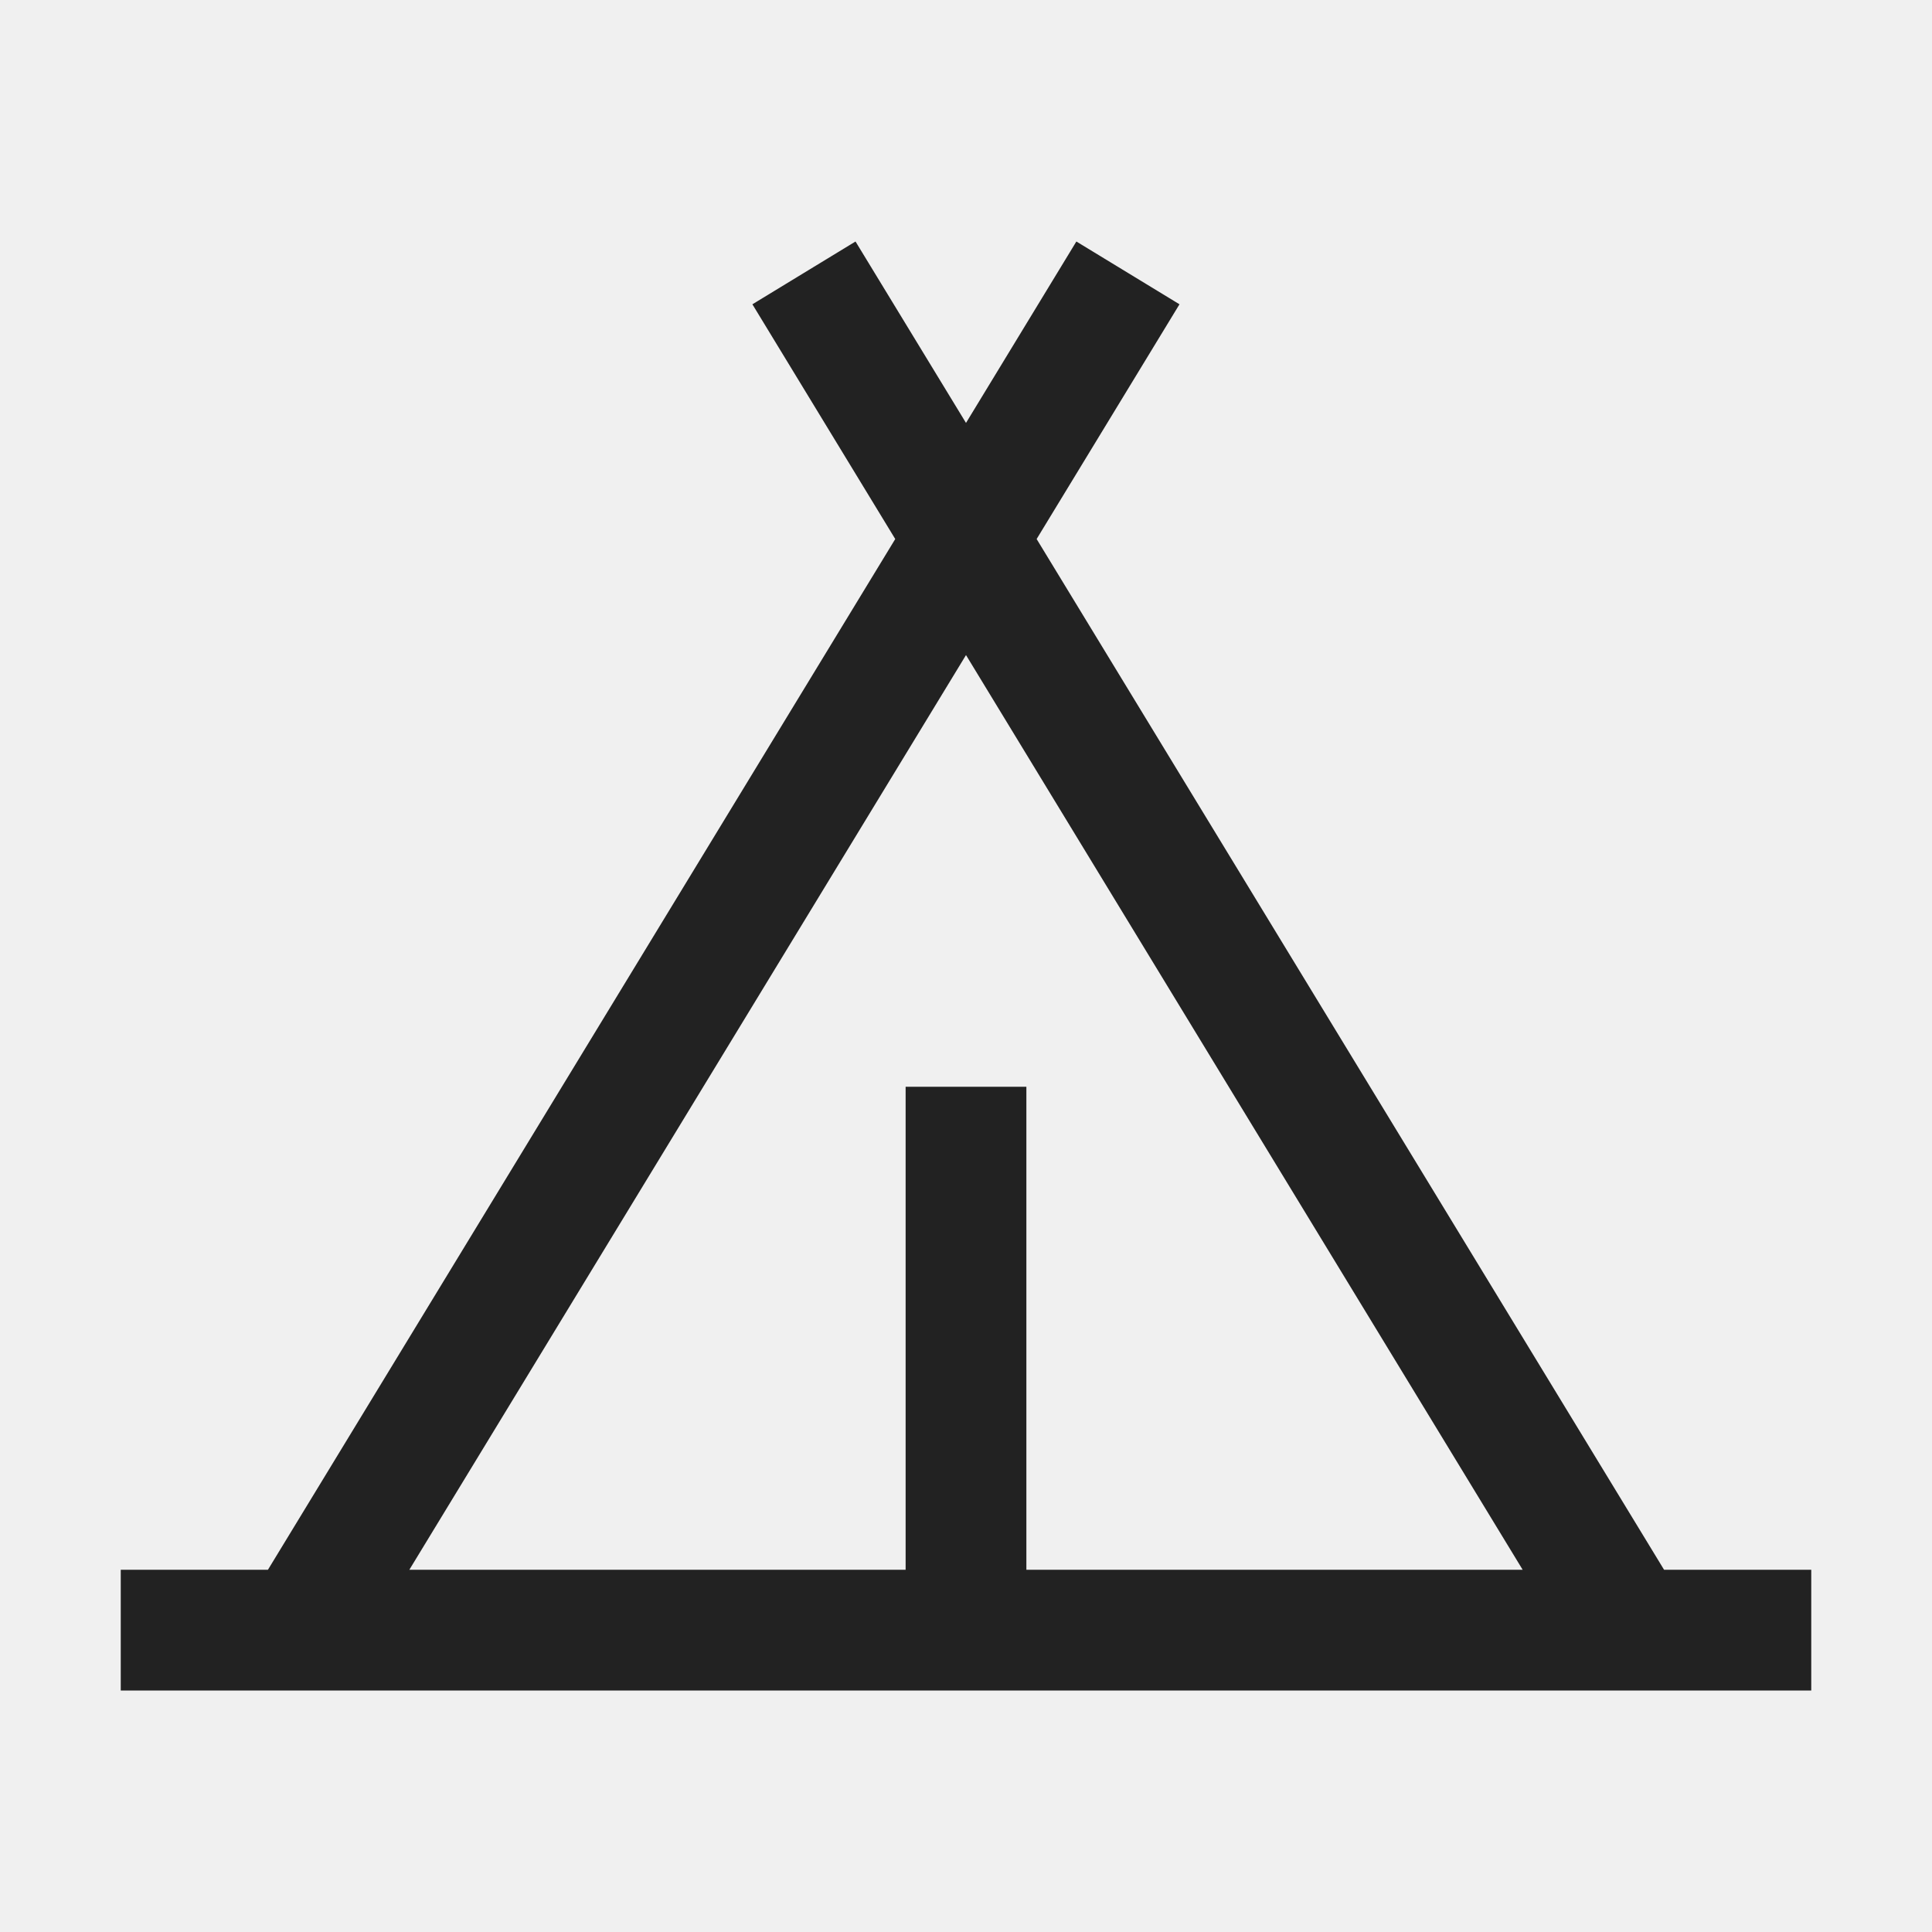
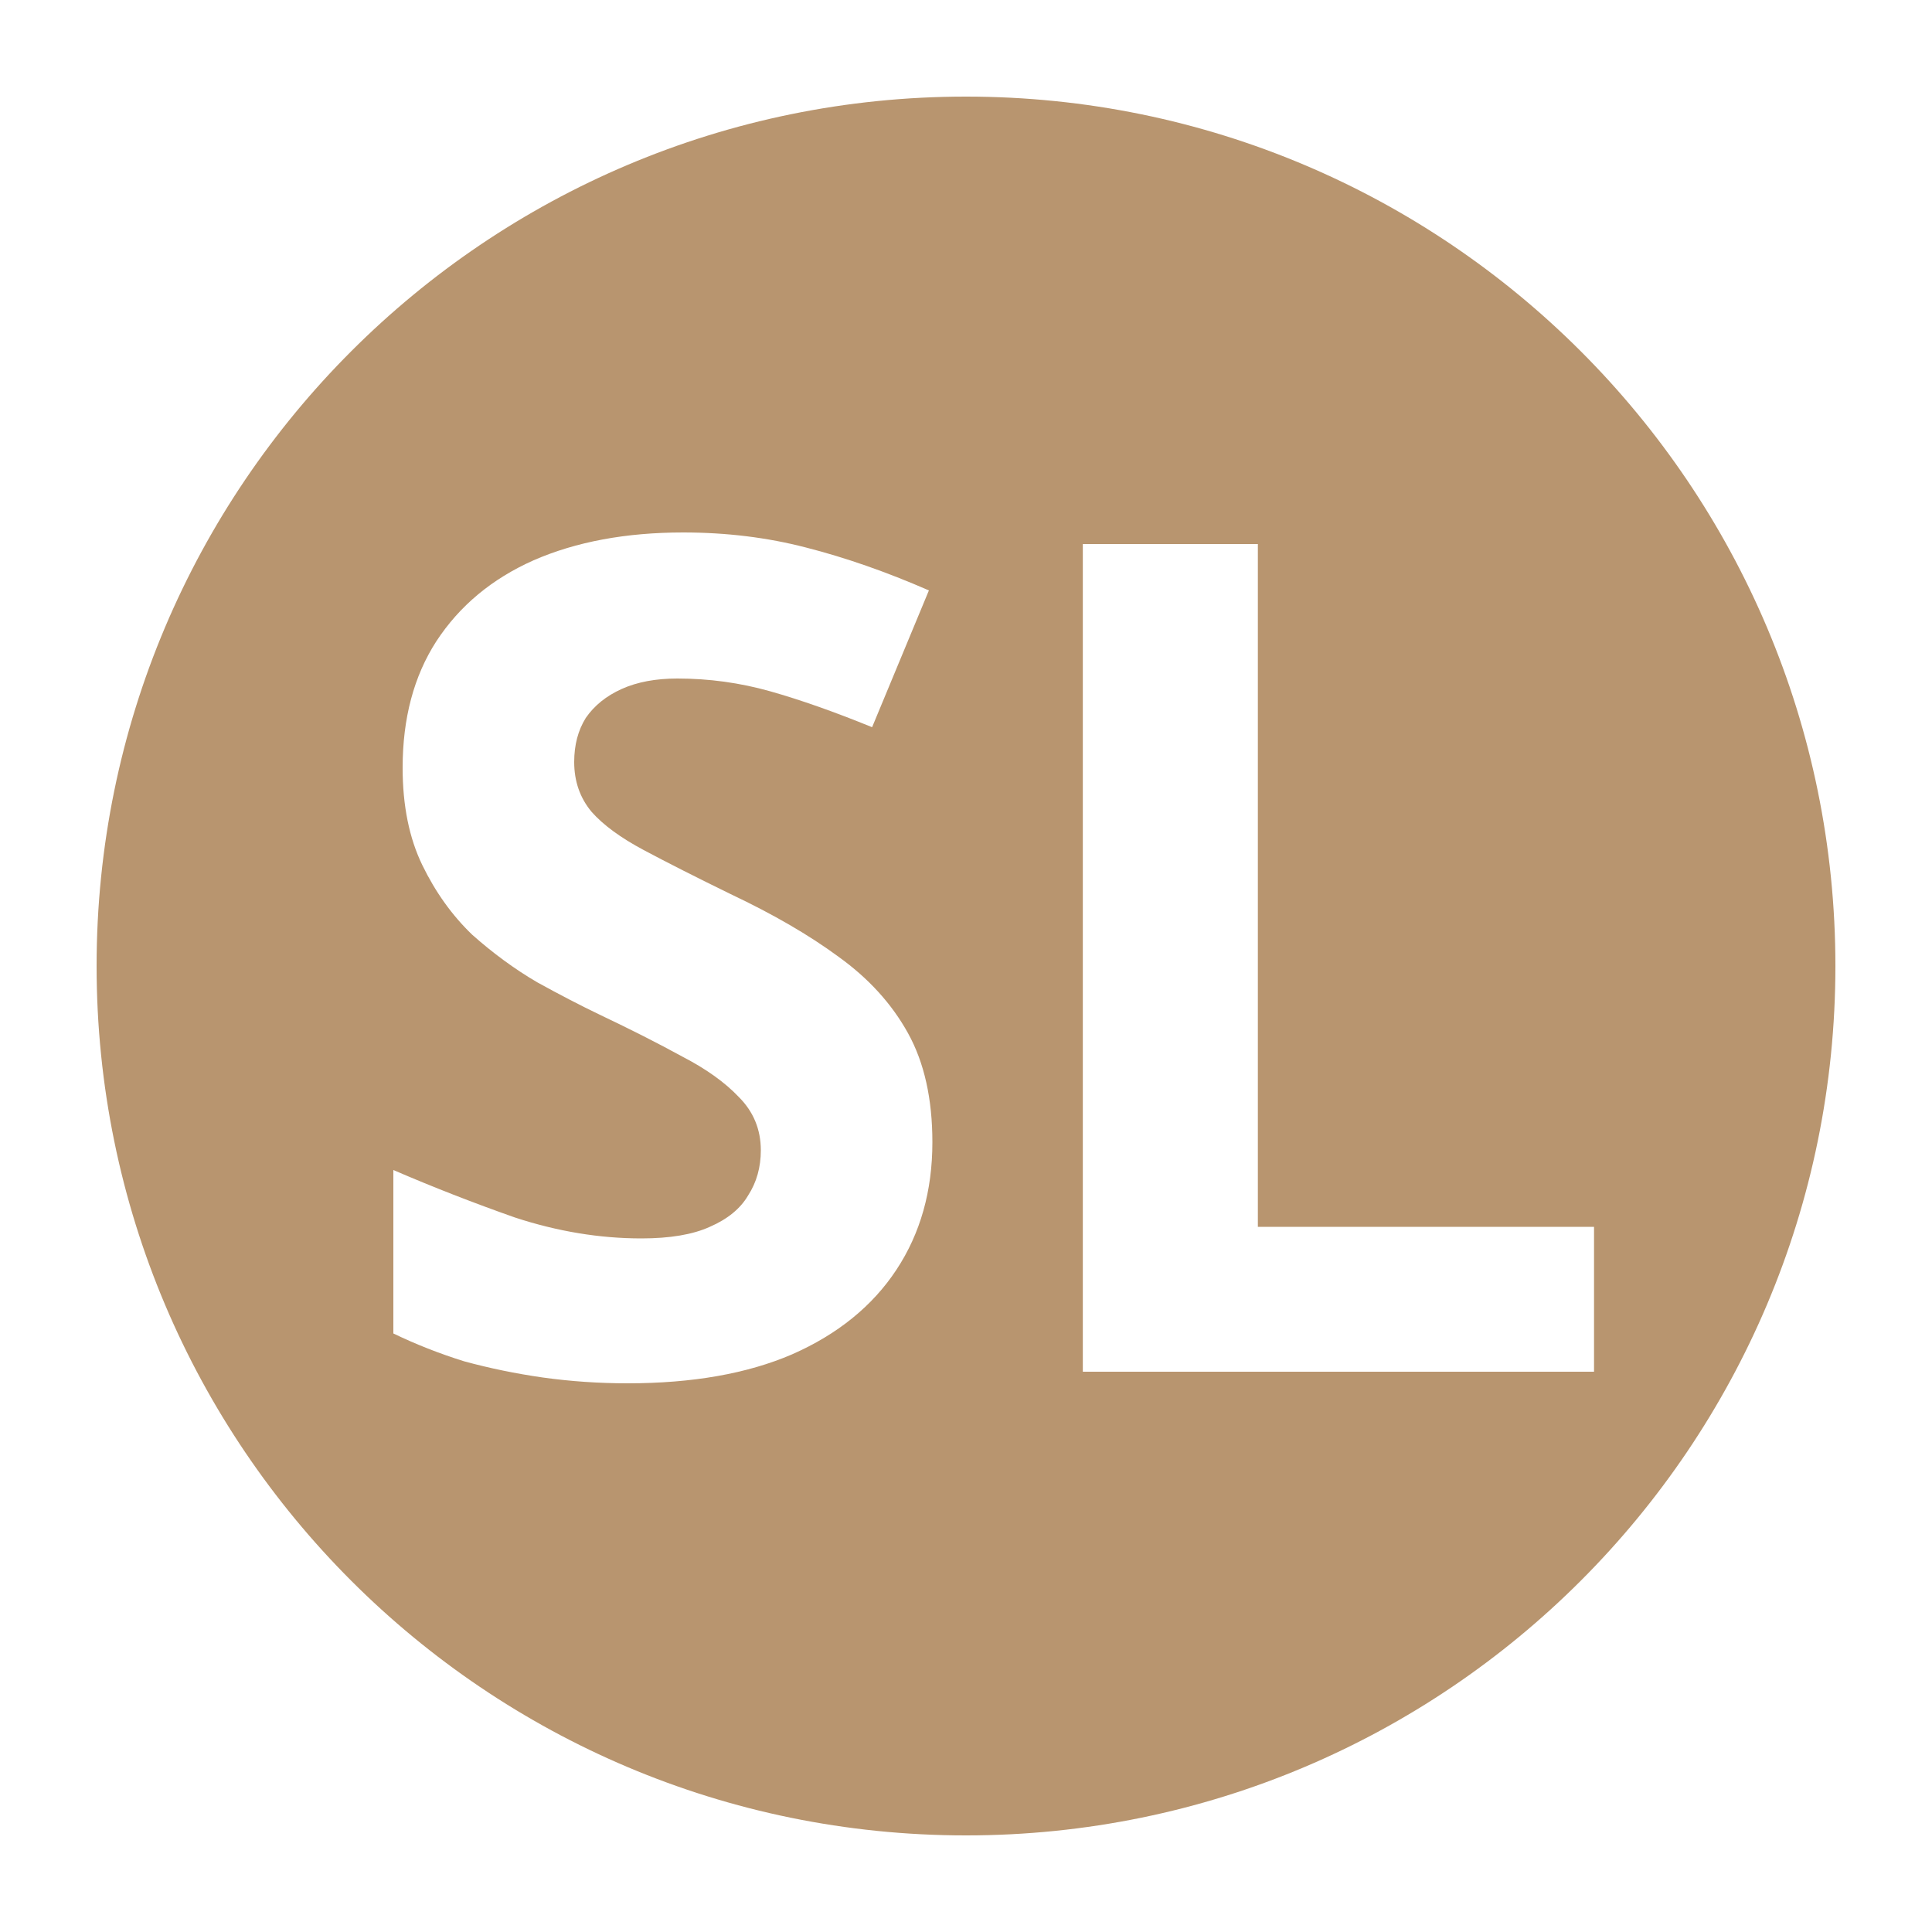
- <svg xmlns="http://www.w3.org/2000/svg" width="32" height="32" viewBox="0 0 32 32" fill="none">
-   <path fill-rule="evenodd" clip-rule="evenodd" d="M27.562 26L17.17 8.928l2.366-3.888L17.828 4L16 7.005L14.17 4l-1.708 1.04l2.366 3.888L4.438 26H2v2h28v-2zM16 10.85L25.22 26H17v-8h-2v8H6.78z" fill="#222" />
+ <svg xmlns="http://www.w3.org/2000/svg" width="500" height="500" viewBox="0 0 500 500" fill="none">
+   <rect width="500" height="500" fill="white" />
+   <circle cx="250" cy="250" r="225" fill="#B8956F" />
+   <path d="M241.3 295.6C241.3 308.2 238.2 319.2 232 328.6C225.8 338 216.8 345.3 205 350.5C193.4 355.5 179.2 358 162.4 358C155 358 147.7 357.5 140.5 356.5C133.5 355.5 126.7 354.1 120.1 352.3C113.7 350.3 107.6 347.9 101.8 345.1V302.8C112 307.2 122.5 311.3 133.3 315.1C144.3 318.7 155.2 320.5 166 320.5C173.4 320.5 179.3 319.5 183.7 317.5C188.3 315.5 191.6 312.8 193.6 309.4C195.8 306 196.9 302.1 196.9 297.7C196.9 292.3 195 287.7 191.2 283.9C187.6 280.1 182.7 276.6 176.5 273.4C170.3 270 163.2 266.4 155.2 262.6C150.2 260.2 144.8 257.4 139 254.2C133.2 250.8 127.6 246.7 122.2 241.9C117 236.9 112.7 230.9 109.3 223.9C105.9 216.9 104.2 208.5 104.2 198.7C104.2 185.9 107.1 175 112.9 166C118.9 156.8 127.3 149.8 138.1 145C149.1 140.2 162 137.8 176.8 137.8C188 137.8 198.6 139.1 208.6 141.7C218.8 144.3 229.4 148 240.4 152.8L225.7 188.2C215.9 184.2 207.1 181.1 199.3 178.9C191.5 176.7 183.5 175.6 175.3 175.6C169.7 175.6 164.9 176.5 160.9 178.3C156.9 180.1 153.8 182.6 151.6 185.8C149.6 189 148.6 192.8 148.6 197.2C148.6 202.2 150.1 206.5 153.1 210.1C156.1 213.5 160.6 216.8 166.6 220C172.6 223.2 180.1 227 189.1 231.4C200.1 236.6 209.4 242 217 247.6C224.8 253.2 230.8 259.8 235 267.4C239.2 275 241.3 284.4 241.3 295.6ZM280.234 355V140.8H325.534V317.5H412.534V355H280.234Z" fill="white" />
</svg>
